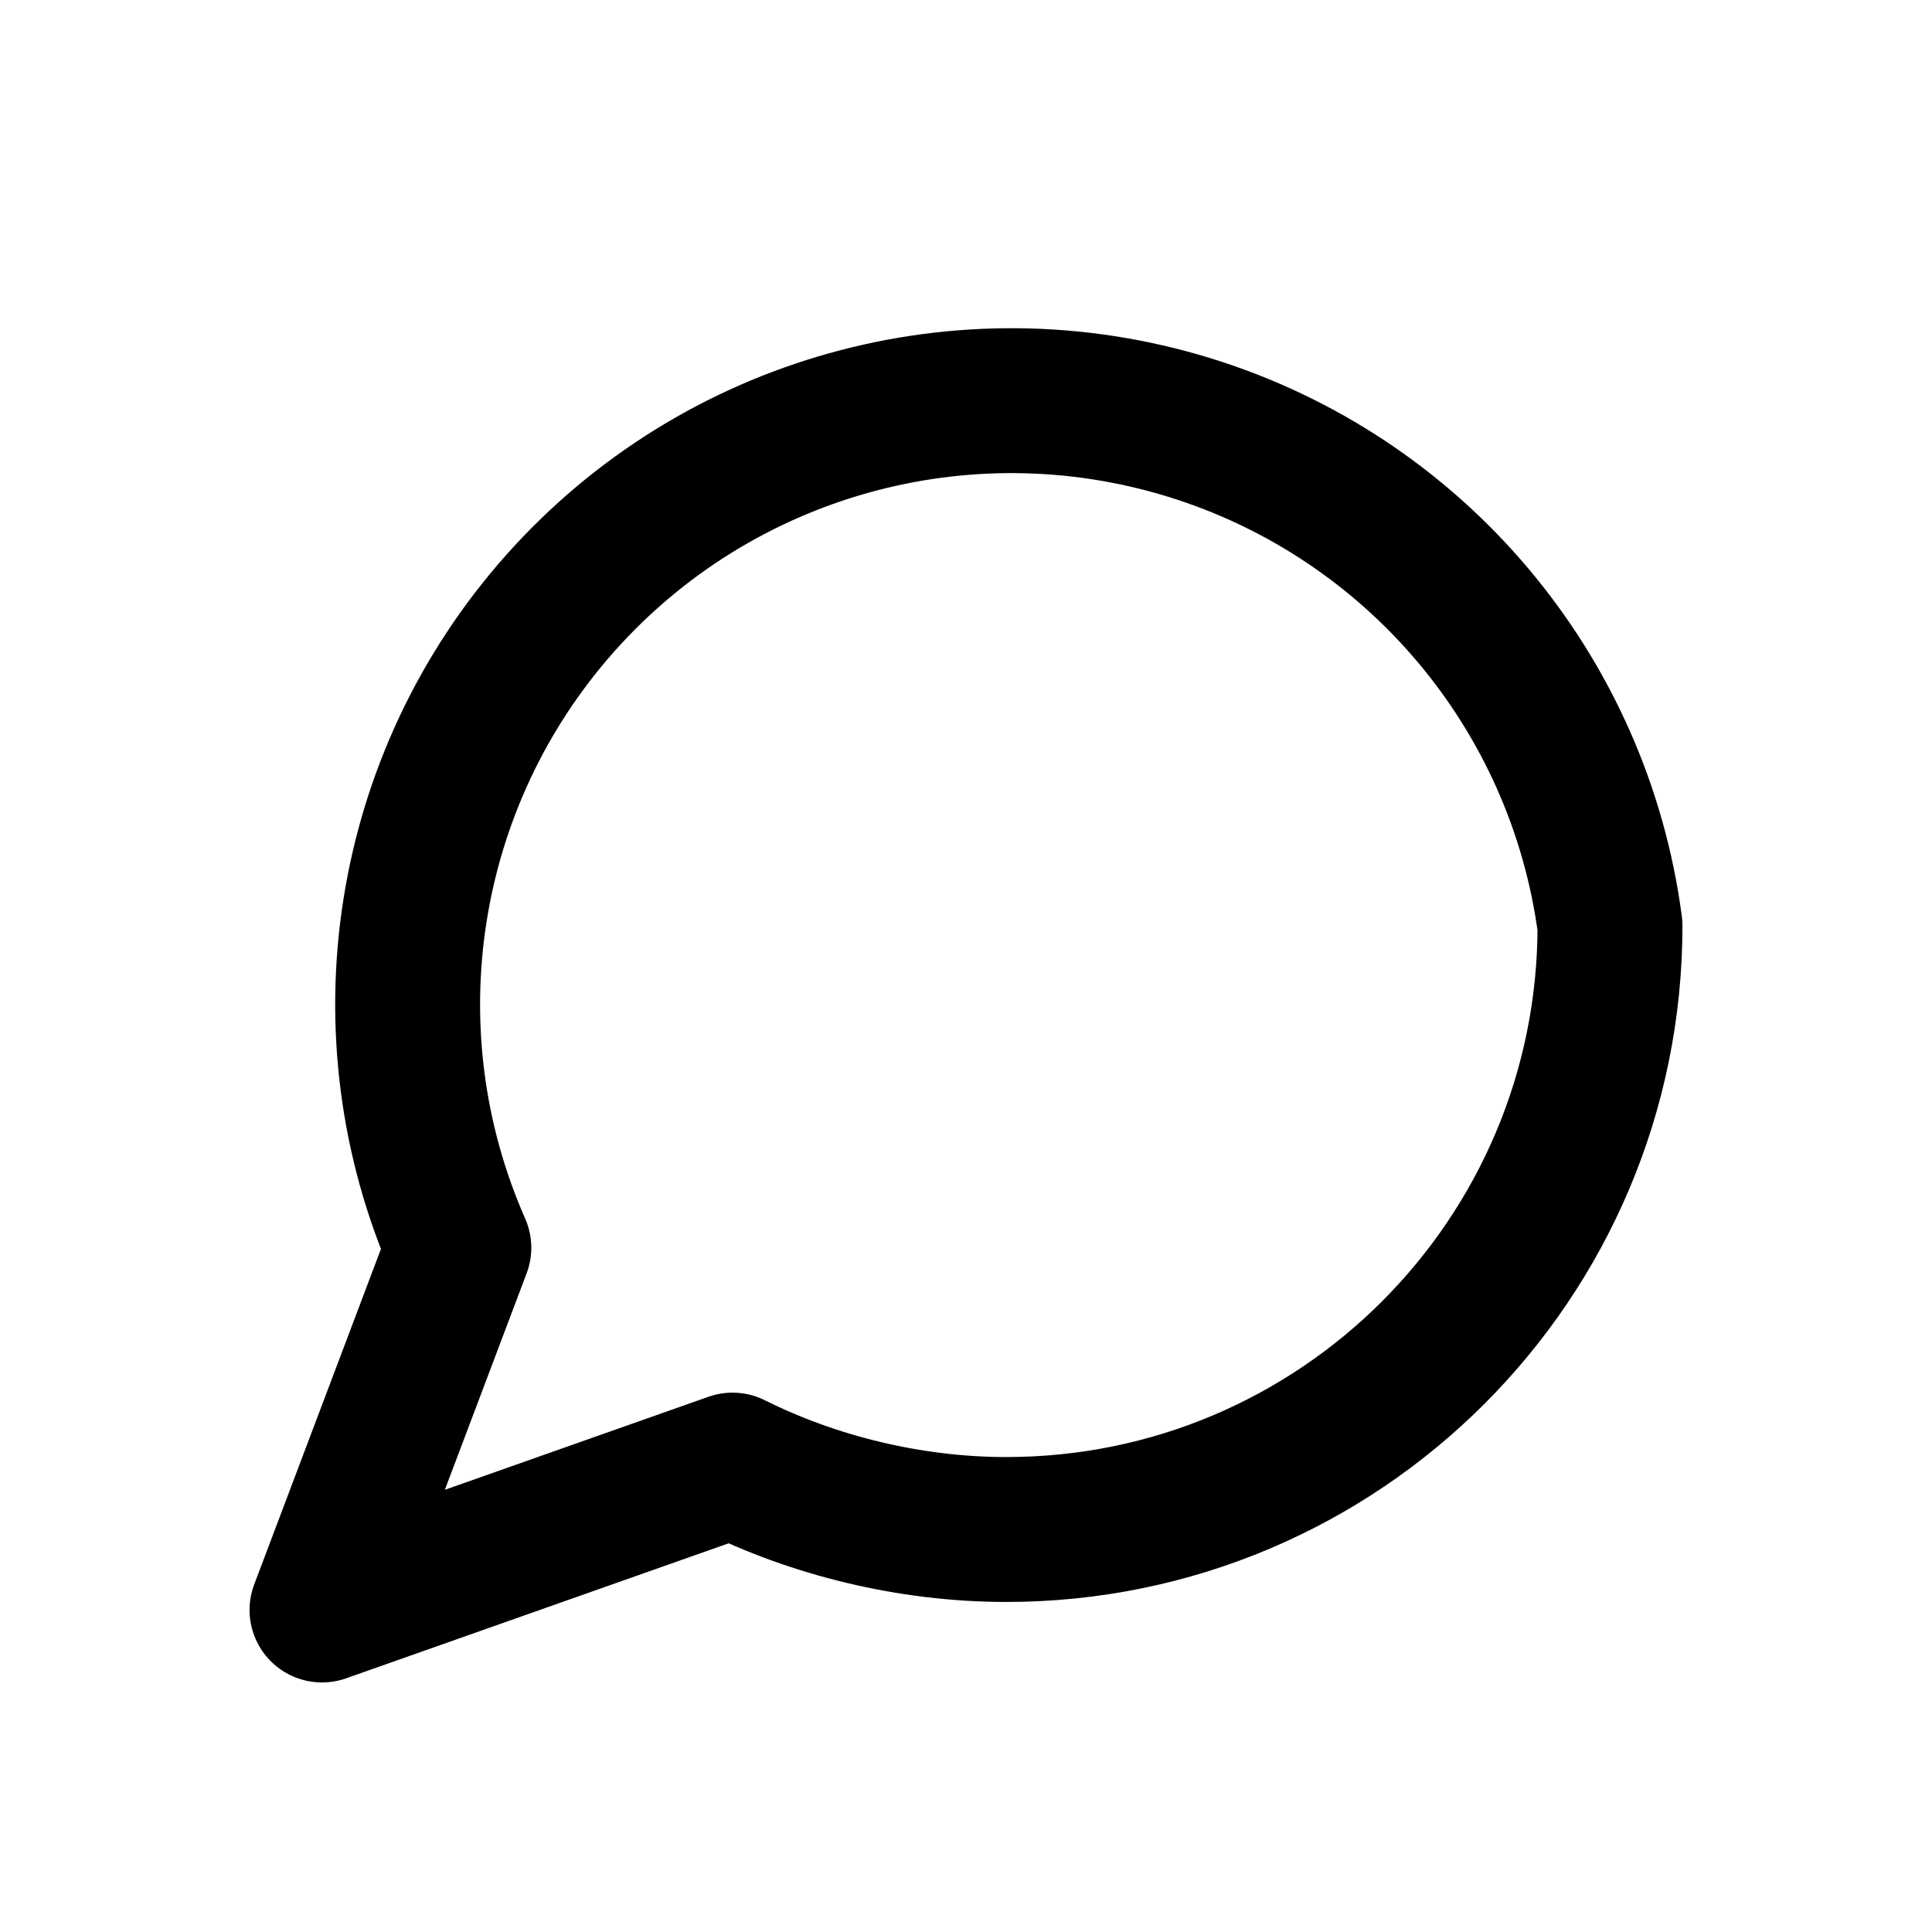
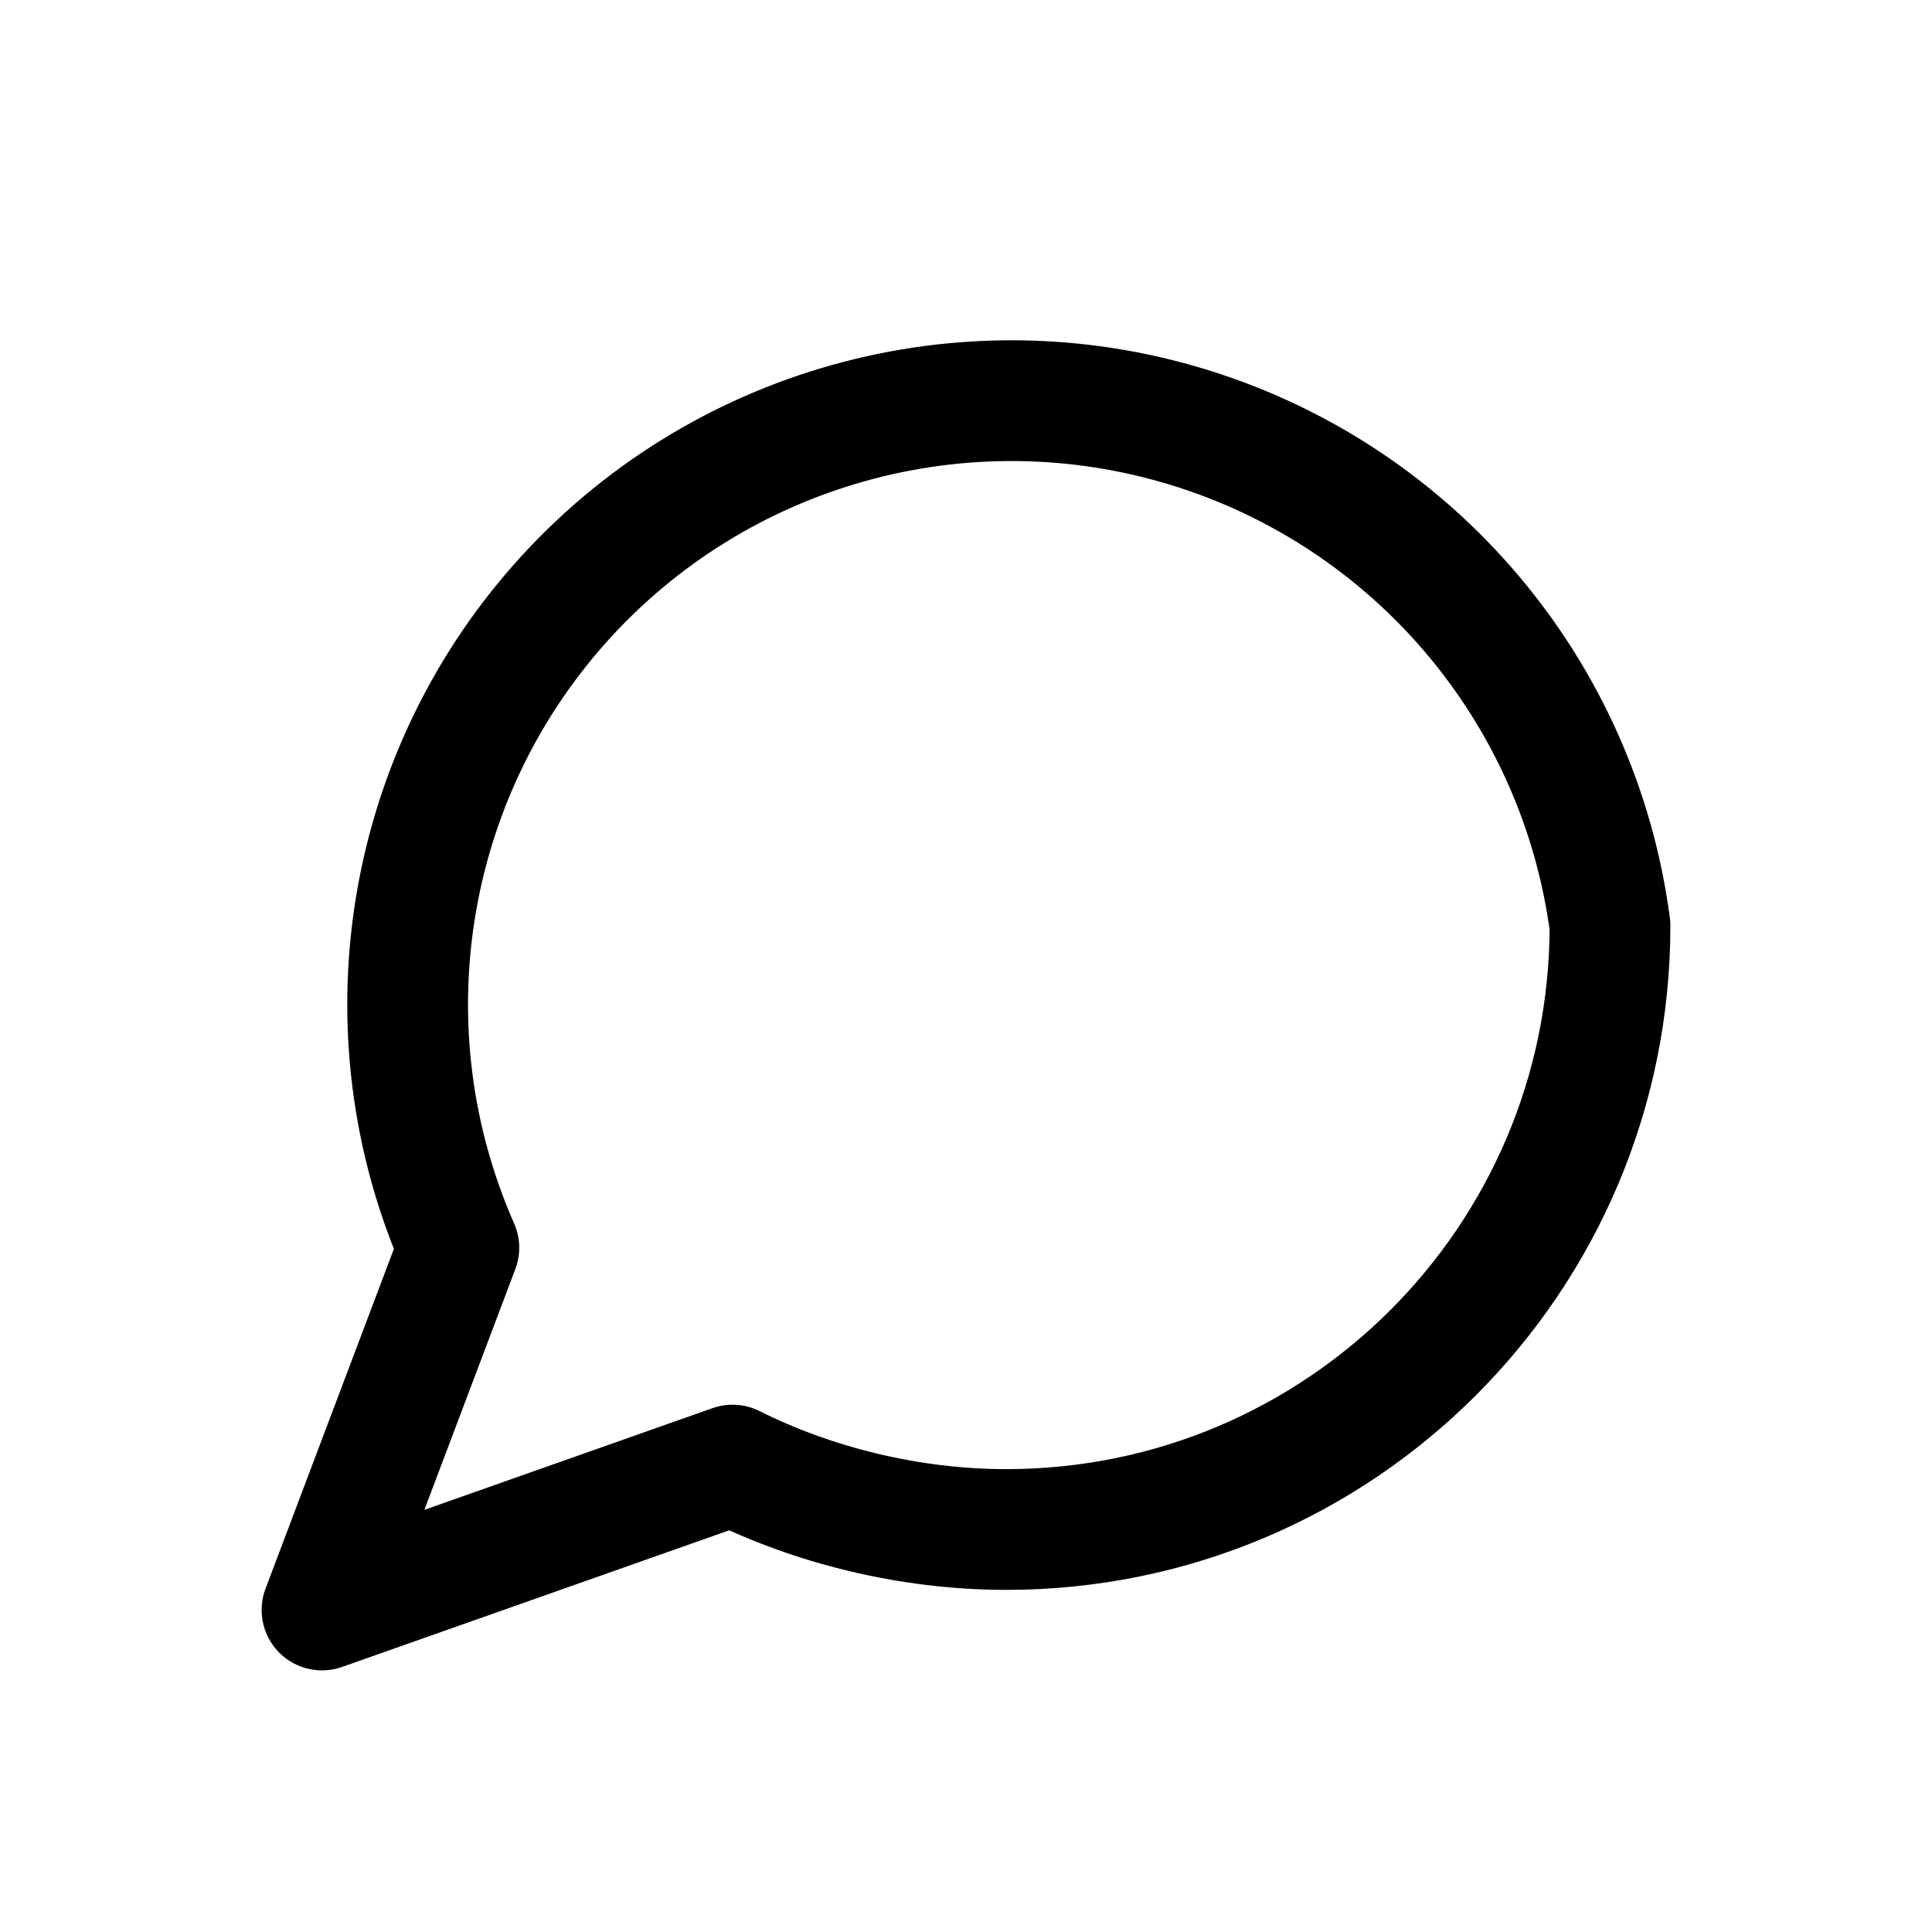
- <svg xmlns="http://www.w3.org/2000/svg" viewBox="0 0 24 24" fill="none" stroke="#000" stroke-width="1.8" stroke-linecap="round" stroke-linejoin="round">
+ <svg xmlns="http://www.w3.org/2000/svg" viewBox="0 0 24 24" fill="none" stroke="#000" stroke-width="1.5" stroke-linecap="round" stroke-linejoin="round">
  <path d="M20 11.5a7.5 7.5 0 0 1-7.5 7.5c-1.2 0-2.4-.3-3.4-.8L4 20l1.7-4.5A7.5 7.5 0 1 1 20 11.5Z" />
</svg>
